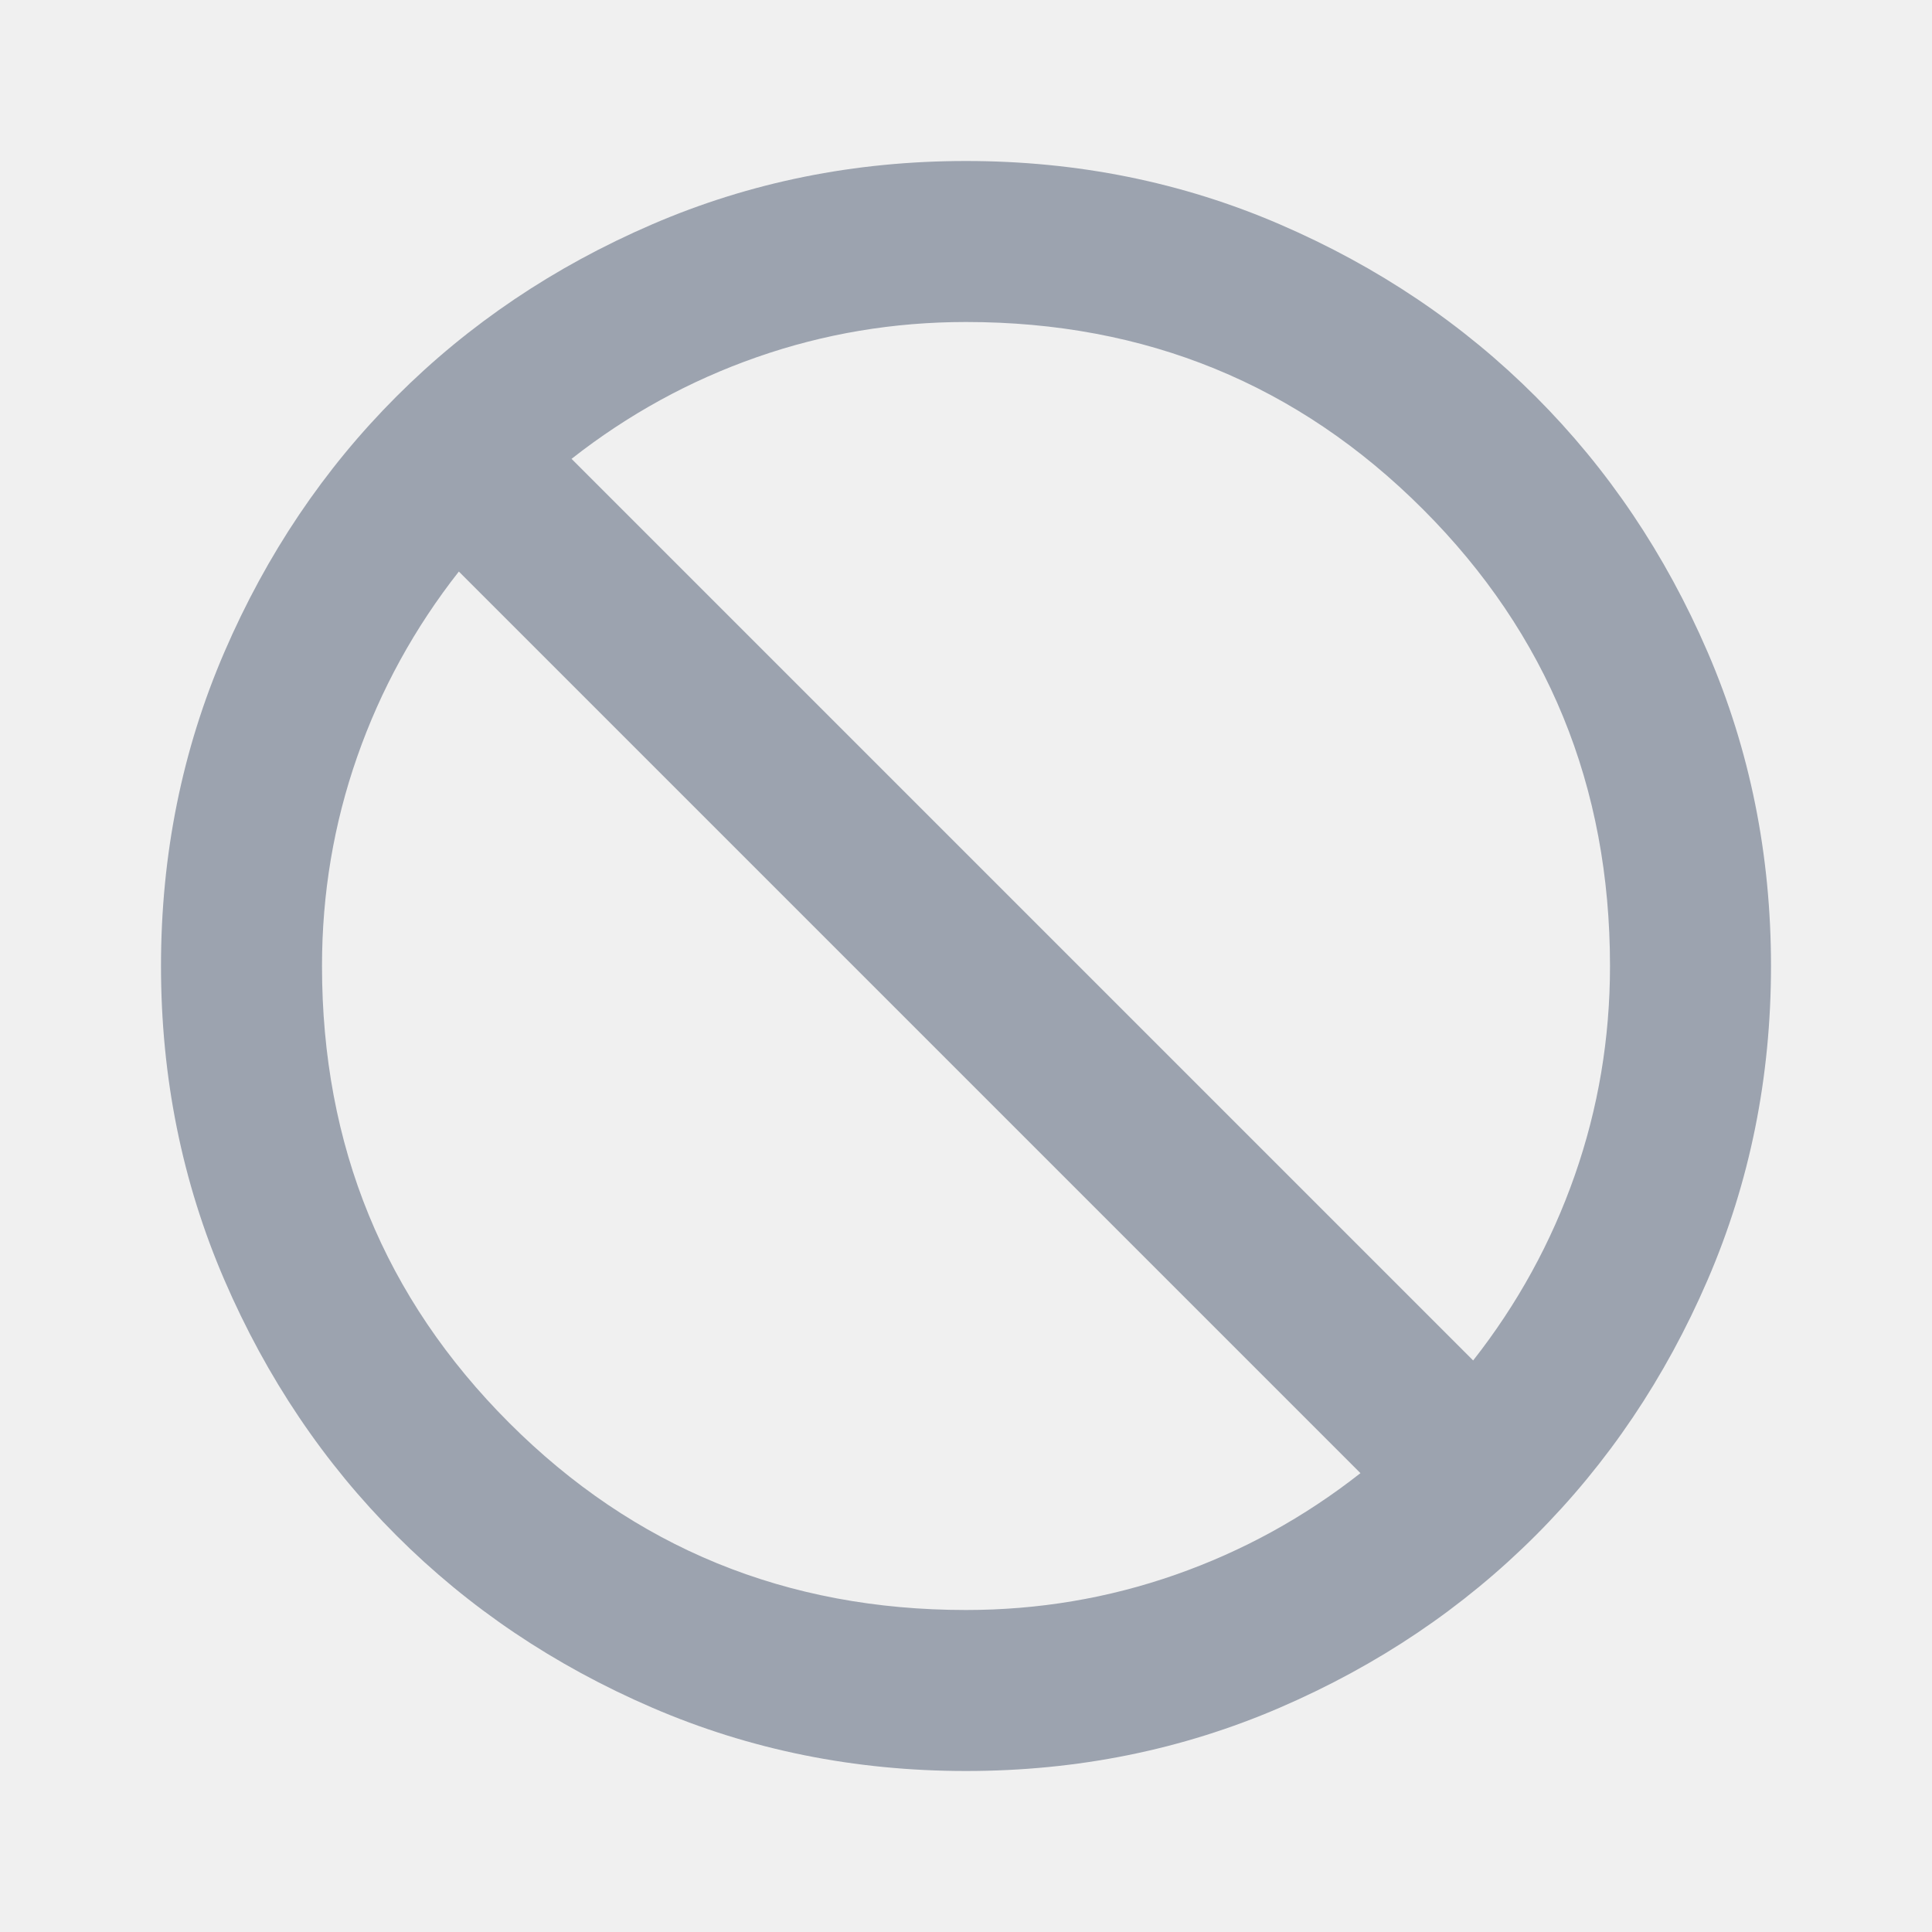
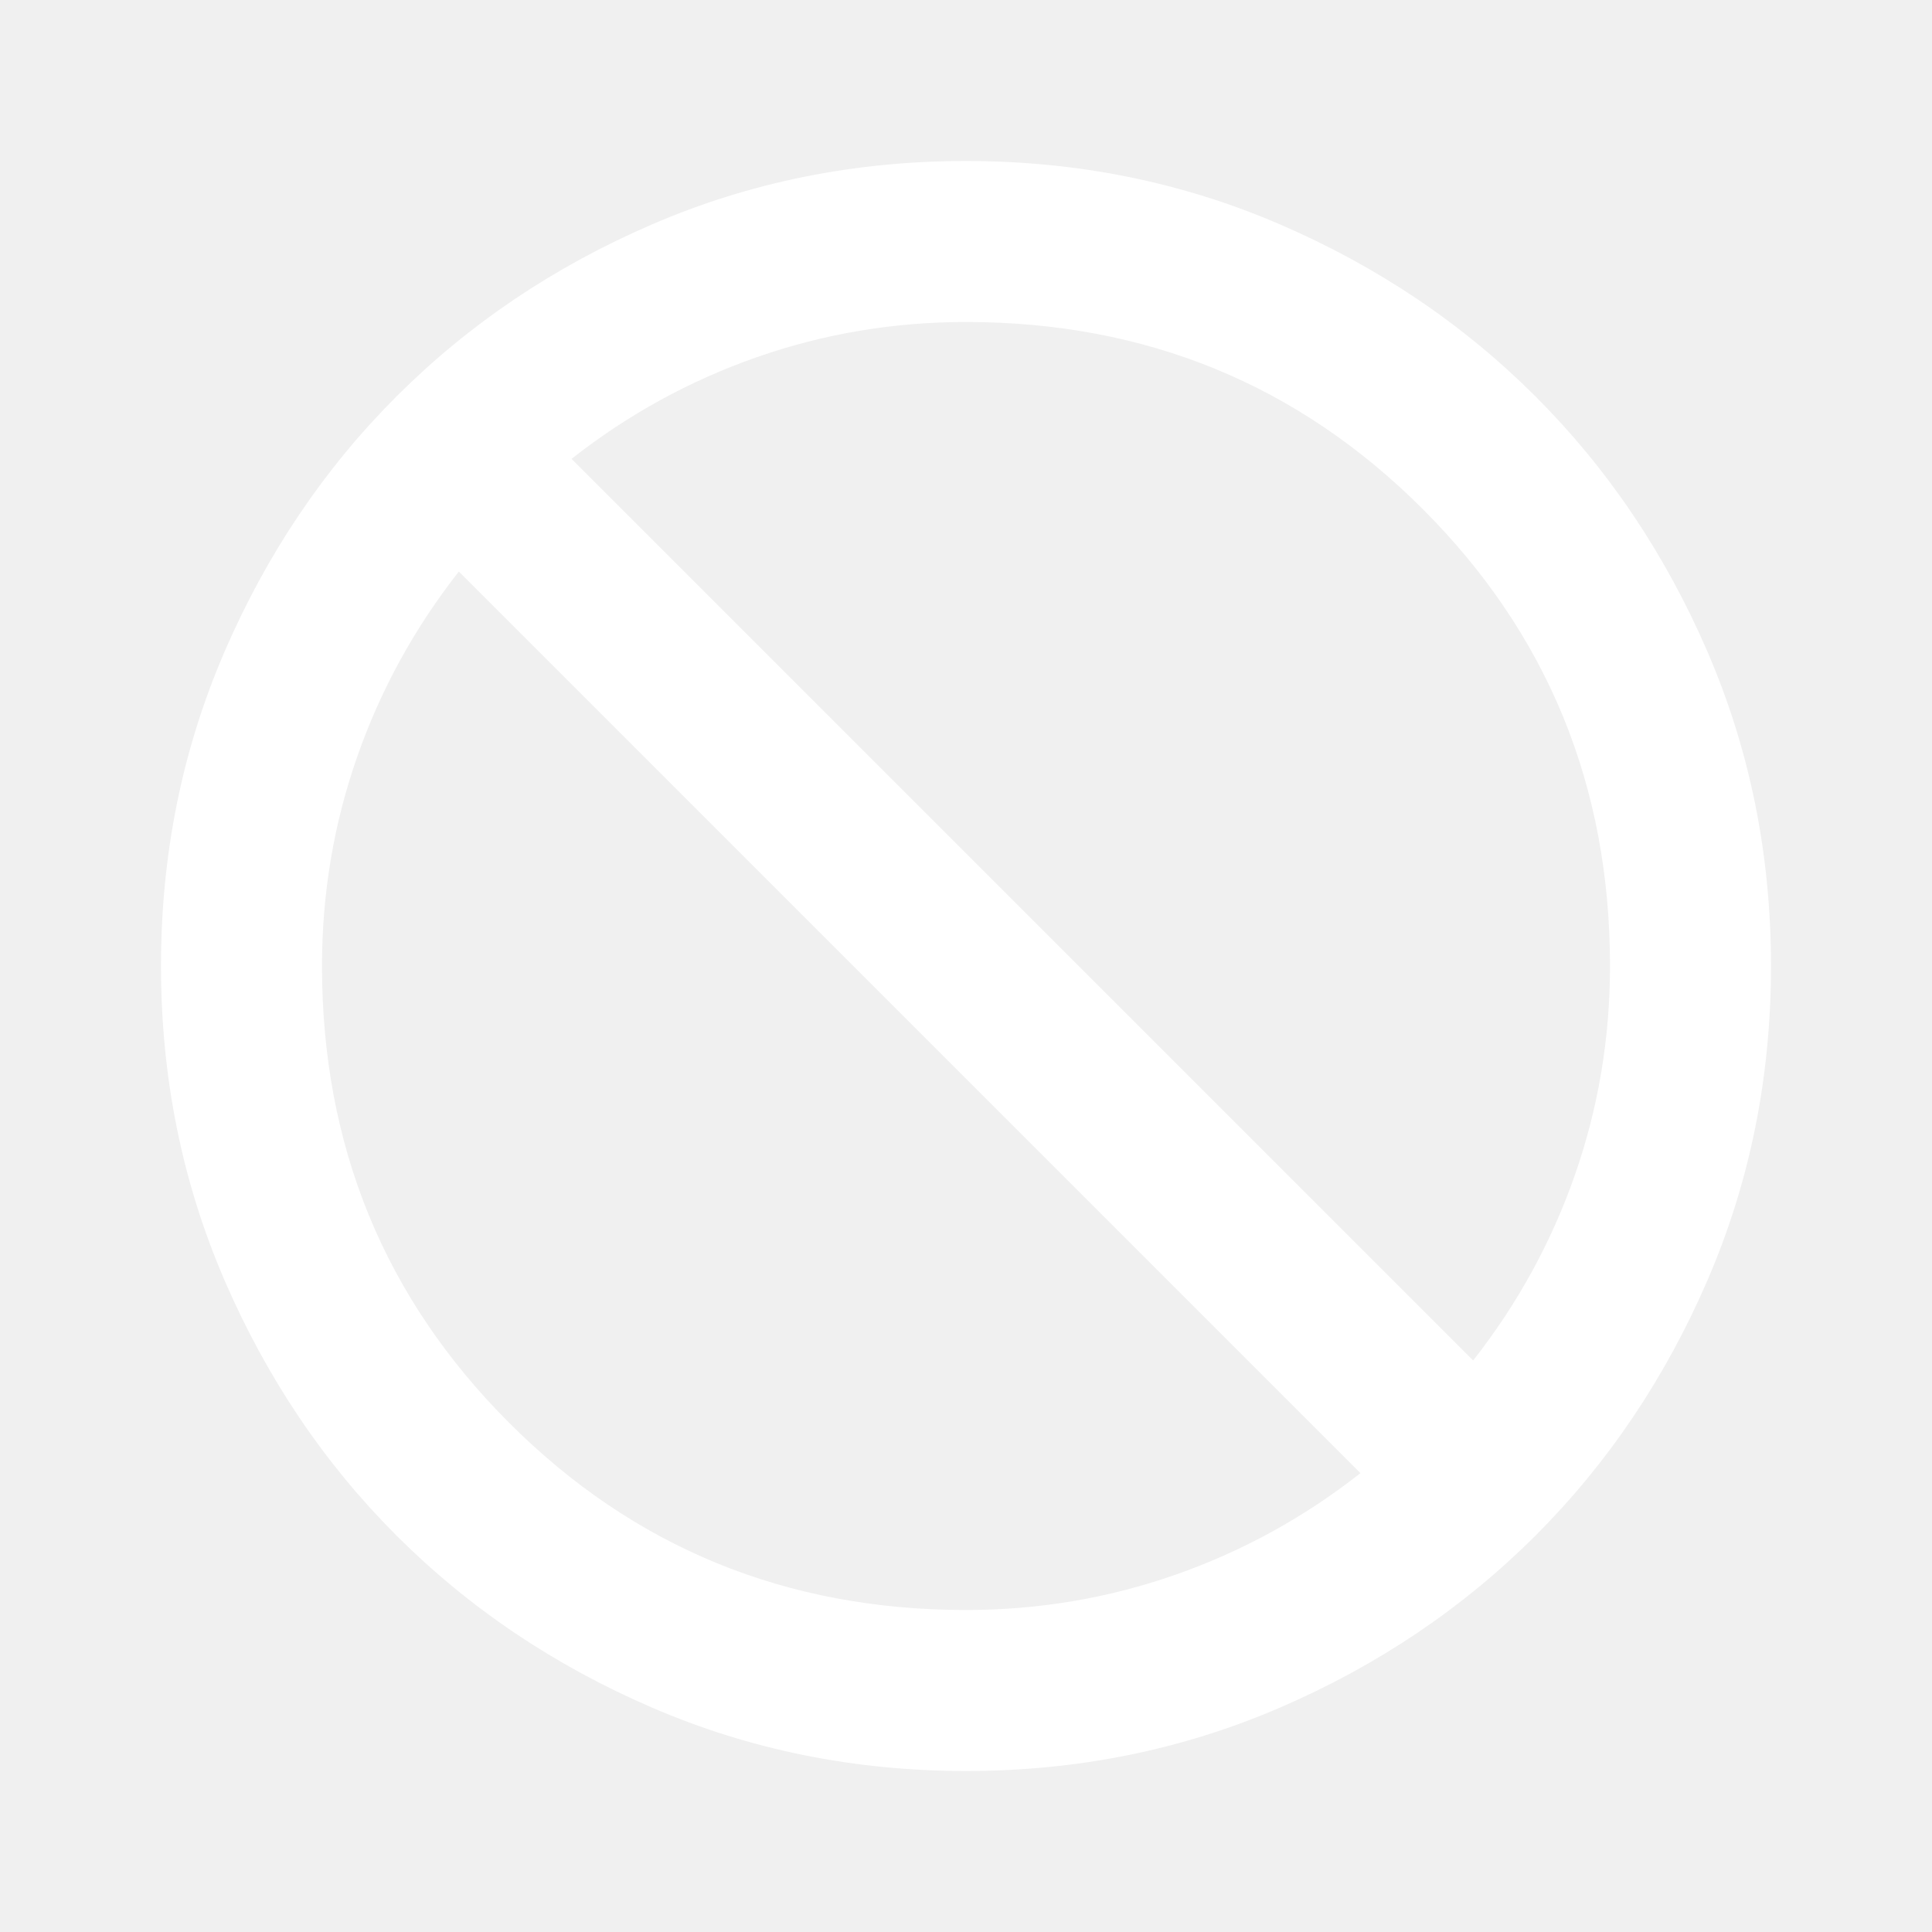
- <svg xmlns="http://www.w3.org/2000/svg" height="24px" viewBox="0 -960 960 960" width="24px" fill="#9CA3AF">
+ <svg xmlns="http://www.w3.org/2000/svg" height="24px" viewBox="0 -960 960 960" width="24px" fill="#ffffff">
  <path d="M480-80q-83 0-156-31.5T197-197q-54-54-85.5-127T80-480q0-83 31.5-156T197-763q54-54 127-85.5T480-880q83 0 156 31.5T763-763q54 54 85.5 127T880-480q0 83-31.5 156T763-197q-54 54-127 85.5T480-80Zm0-80q54 0 104-17.5t92-50.5L228-676q-33 42-50.5 92T160-480q0 134 93 227t227 93Zm252-124q33-42 50.5-92T800-480q0-134-93-227t-227-93q-54 0-104 17.5T284-732l448 448ZM480-480Z" />
</svg>
